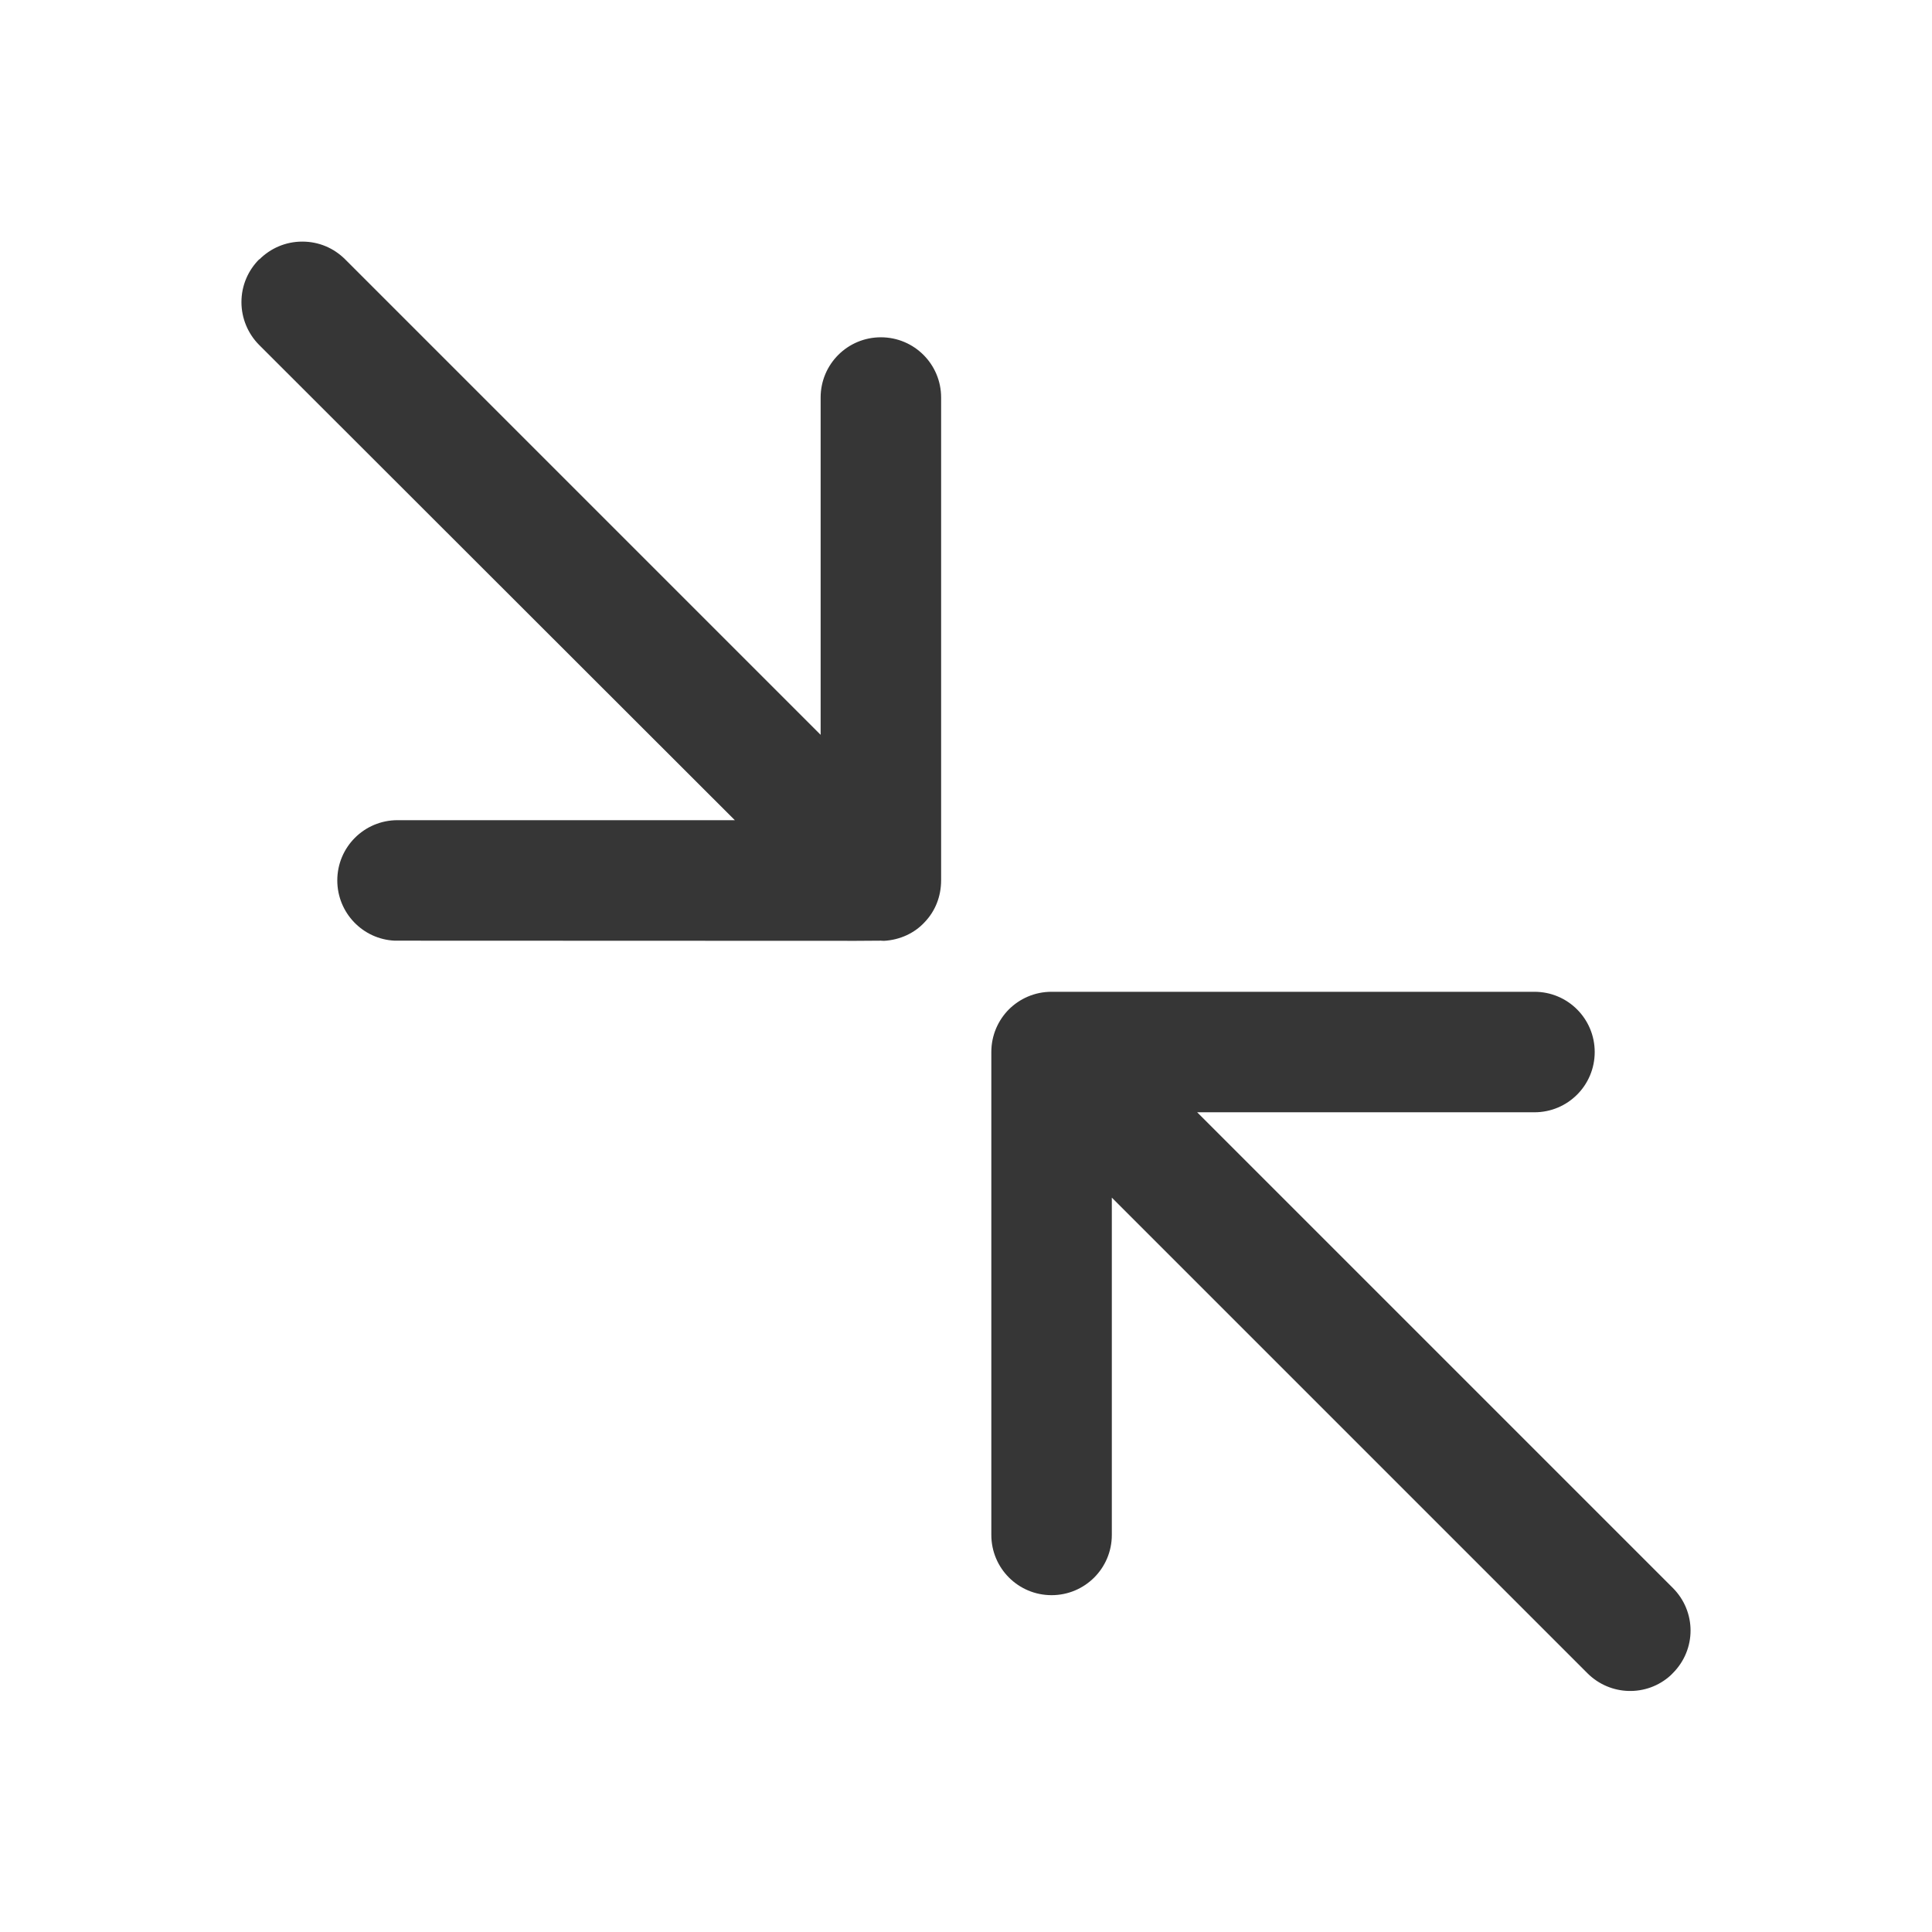
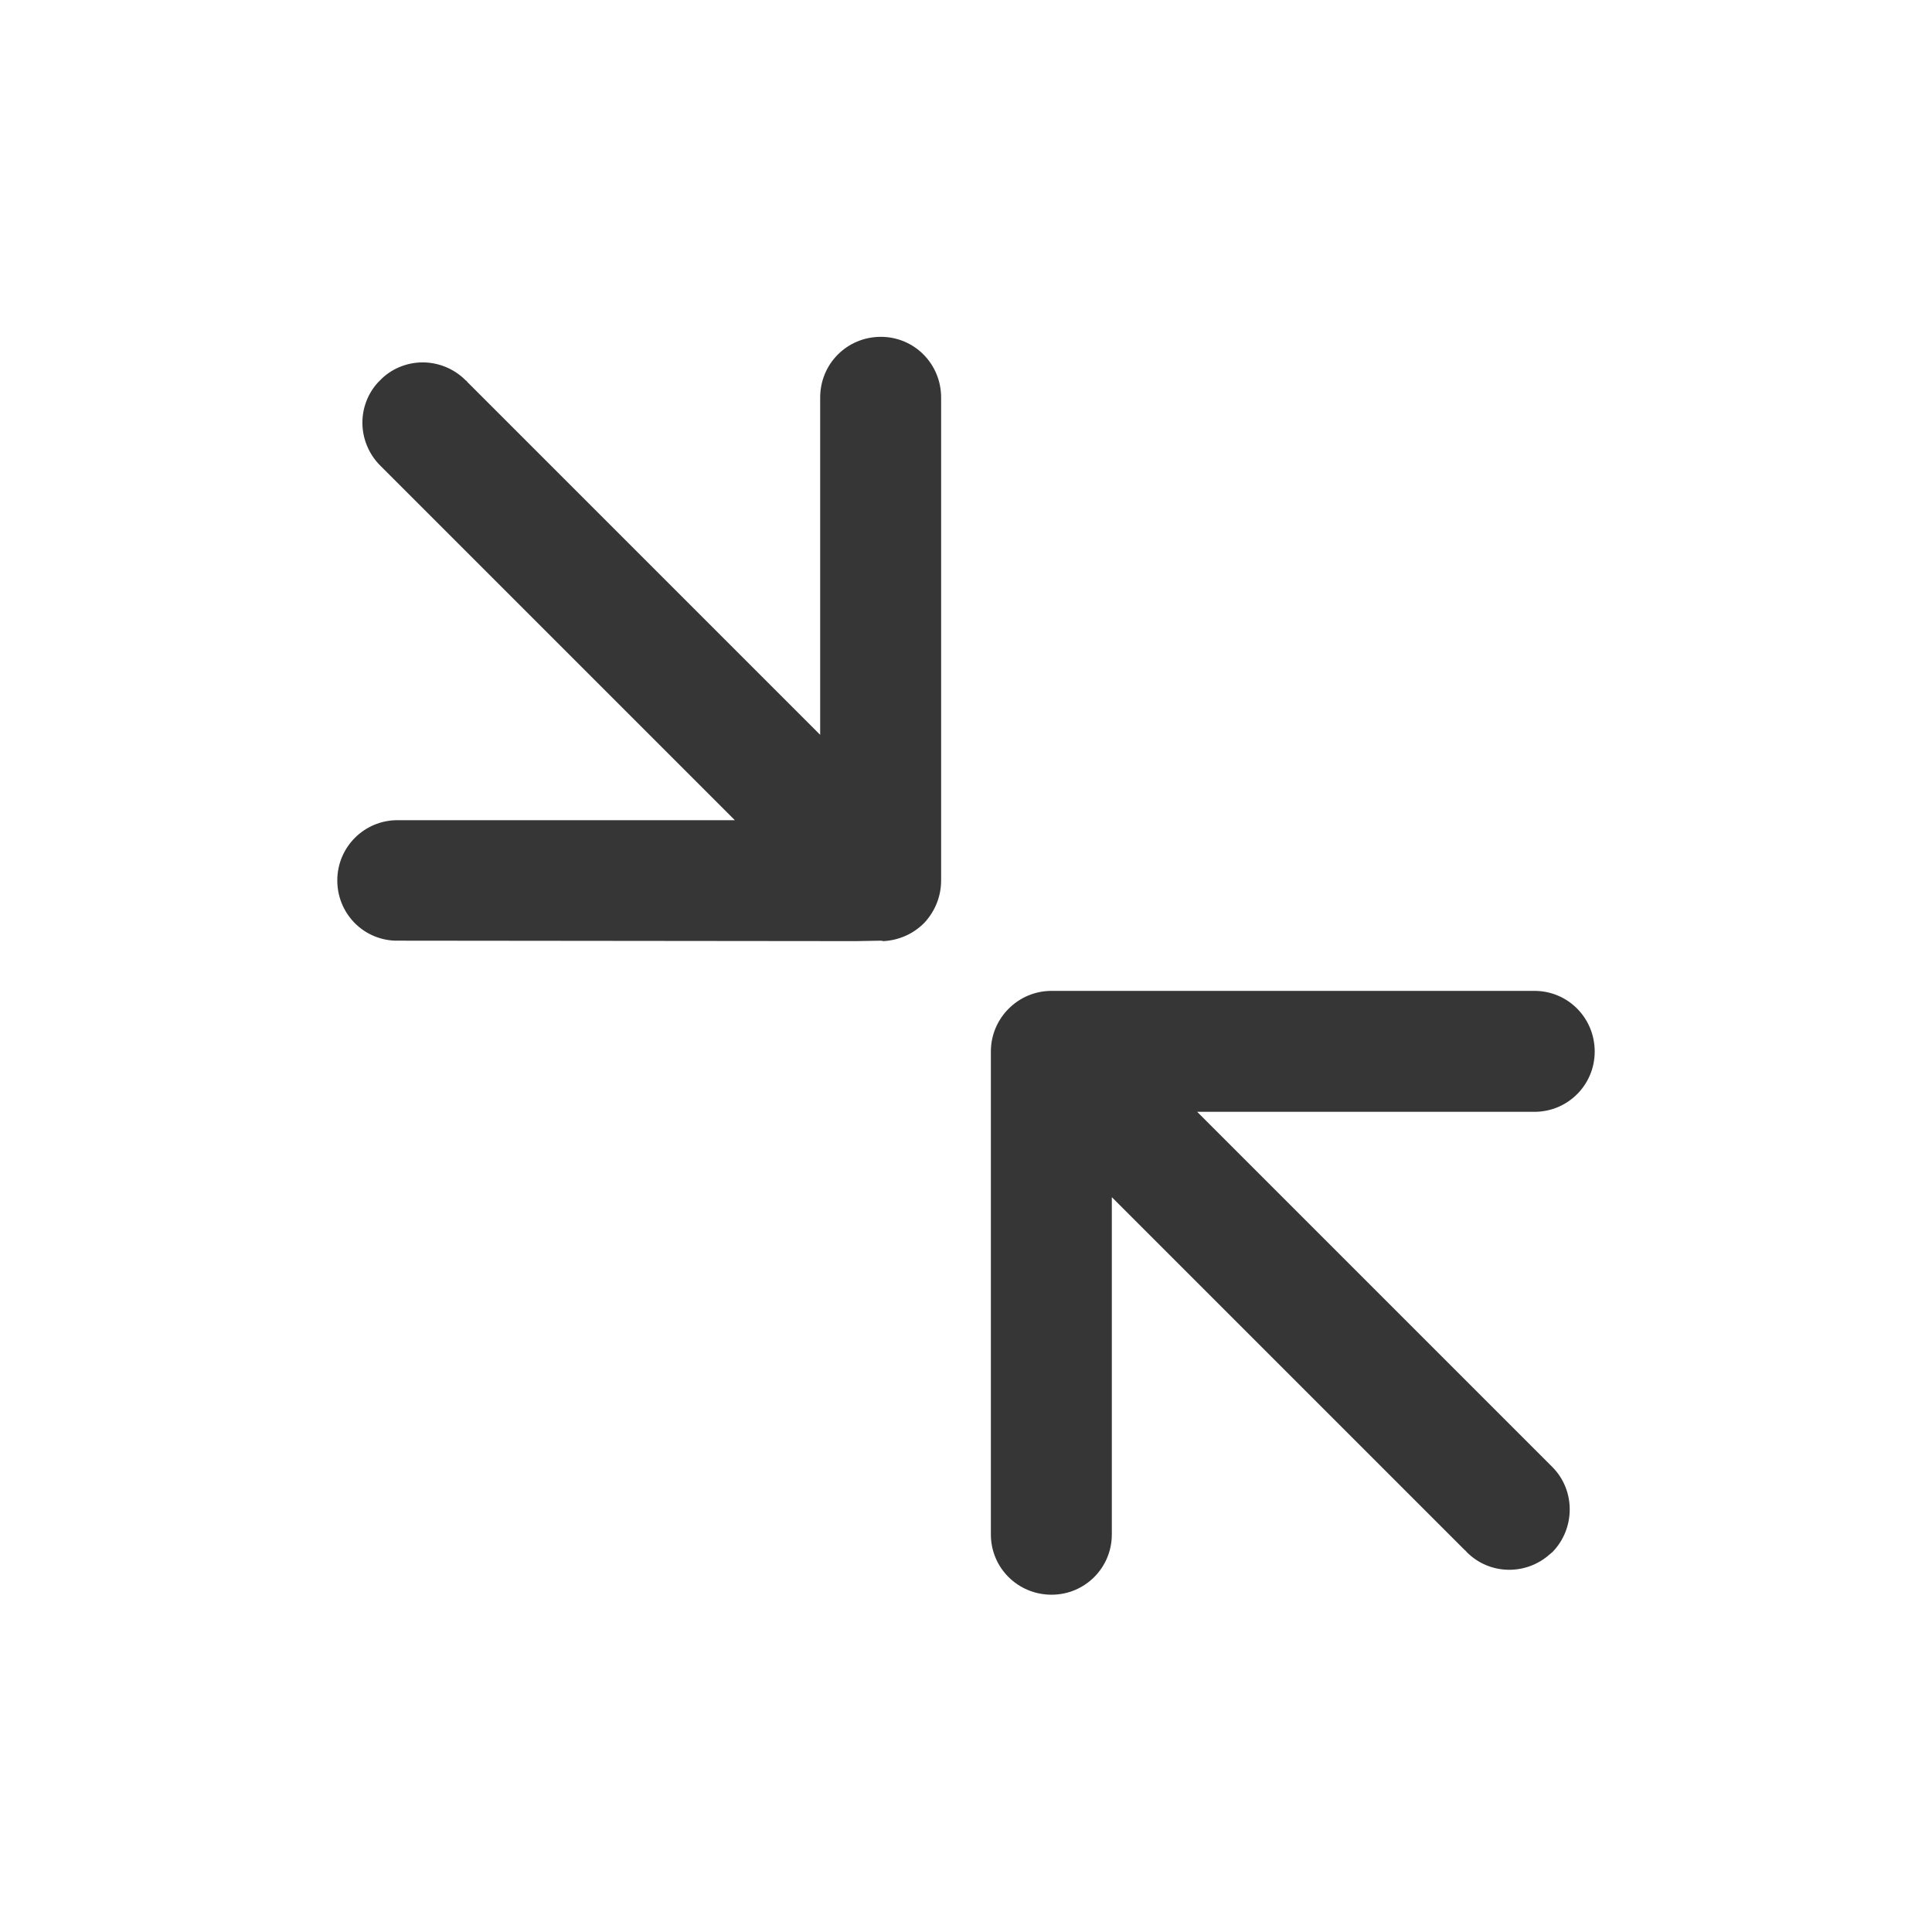
<svg xmlns="http://www.w3.org/2000/svg" width="16" height="16" viewBox="0 0 4.233 4.233" version="1.1" id="svg5">
  <defs id="defs2" />
-   <path id="rect846-1" style="fill:#363636;stroke-width:0.086" d="m 0.568,0.568 c -0.024,0.024 -0.039,0.057 -0.039,0.094 -3.54e-6,0.035 0.014,0.069 0.039,0.094 l 0.004,0.004 L 1.61,1.797 H 0.871 c -0.073,0 -0.132,0.059 -0.132,0.132 6.3e-7,0.071 0.056,0.129 0.126,0.132 0.002,1.132e-4 0.004,0 0.007,0 l 1.004,3.655e-4 0.054,-3.655e-4 c 0.002,0 0.005,4.787e-4 0.007,3.655e-4 0.035,-0.002 0.067,-0.017 0.089,-0.041 0.023,-0.024 0.036,-0.056 0.036,-0.092 1e-7,-0.002 1.132e-4,-0.004 1e-7,-0.007 L 2.062,1.875 2.062,0.871 c -1e-7,-0.073 -0.059,-0.132 -0.132,-0.132 -0.073,-5e-8 -0.132,0.059 -0.132,0.132 l 1e-7,0.739 -1.038,-1.038 c 0,0 -3.6541e-4,-3.6541e-4 -3.6541e-4,-3.6541e-4 0,0 -3.6541e-4,-3.6541e-4 -3.6541e-4,-3.6541e-4 0,0 -3.654e-4,-3.6541e-4 -3.654e-4,-3.6541e-4 0,0 -3.6541e-4,-3.654e-4 -3.6541e-4,-3.654e-4 0,0 -3.6541e-4,-3.6541e-4 -3.6541e-4,-3.6541e-4 0,0 -3.6541e-4,-3.6541e-4 -3.6541e-4,-3.6541e-4 0,0 -3.654e-4,-3.6541e-4 -3.654e-4,-3.6541e-4 0,0 -3.6541e-4,-3.654e-4 -3.6541e-4,-3.654e-4 0,0 -3.6541e-4,-3.6541e-4 -3.6541e-4,-3.6541e-4 0,0 -3.6541e-4,-3.6541e-4 -3.6541e-4,-3.6541e-4 -0.025,-0.025 -0.058,-0.039 -0.094,-0.039 -0.037,3.82e-6 -0.07,0.015 -0.094,0.039 z m 1.643,1.643 c -0.024,0.024 -0.039,0.057 -0.039,0.094 0,0.002 -1.202e-4,0.004 0,0.007 v 0.048 1.003 c -10e-8,0.073 0.059,0.132 0.132,0.132 0.073,2e-7 0.132,-0.059 0.132,-0.132 l -10e-8,-0.739 1.037,1.037 c 0.002,0.002 0.003,0.003 0.005,0.005 0.05,0.05 0.13,0.052 0.182,0.005 0.002,-0.002 0.003,-0.003 0.005,-0.005 0.052,-0.052 0.052,-0.135 0,-0.187 l -0.005,-0.005 -1.037,-1.037 0.739,2e-7 c 0.073,4.9e-6 0.132,-0.059 0.132,-0.132 1e-7,-0.073 -0.059,-0.132 -0.132,-0.132 l -1.003,1e-7 h -0.055 c -0.037,-1e-7 -0.07,0.015 -0.094,0.039 z" />
+   <path id="rect846-1" style="fill:#363636;stroke-width:0.086" d="M 1.93 0.738 C 1.856 0.738 1.797 0.797 1.797 0.871 L 1.797 1.61 L 1.023 0.836 L 1.023 0.836 L 1.023 0.835 L 1.022 0.835 L 1.022 0.835 L 1.022 0.834 L 1.021 0.834 L 1.021 0.834 L 1.02 0.833 L 1.02 0.833 L 1.02 0.833 C 0.995 0.808 0.961 0.794 0.926 0.794 C 0.89 0.794 0.856 0.809 0.833 0.833 C 0.809 0.856 0.794 0.89 0.794 0.926 C 0.794 0.961 0.808 0.995 0.833 1.02 L 0.836 1.023 L 1.61 1.797 L 0.871 1.797 C 0.798 1.797 0.739 1.856 0.739 1.929 C 0.739 2 0.794 2.058 0.865 2.061 C 0.867 2.061 0.869 2.061 0.871 2.061 L 1.875 2.062 L 1.93 2.061 C 1.932 2.061 1.934 2.062 1.936 2.062 C 1.971 2.06 2.003 2.045 2.026 2.021 C 2.048 1.997 2.062 1.965 2.062 1.929 C 2.062 1.927 2.062 1.925 2.062 1.922 L 2.062 1.875 L 2.062 0.871 C 2.062 0.797 2.003 0.738 1.93 0.738 z M 2.304 2.171 C 2.267 2.171 2.234 2.186 2.21 2.21 C 2.186 2.234 2.171 2.267 2.171 2.304 C 2.171 2.306 2.171 2.308 2.171 2.31 L 2.171 2.359 L 2.171 3.362 C 2.171 3.435 2.23 3.494 2.304 3.494 C 2.377 3.494 2.436 3.435 2.436 3.362 L 2.436 2.623 L 3.209 3.396 C 3.211 3.397 3.212 3.399 3.214 3.401 C 3.264 3.451 3.344 3.452 3.396 3.405 C 3.398 3.404 3.399 3.402 3.401 3.401 C 3.452 3.349 3.452 3.265 3.401 3.214 L 3.396 3.209 L 2.623 2.436 L 3.362 2.436 C 3.435 2.436 3.494 2.377 3.494 2.304 C 3.494 2.23 3.435 2.171 3.362 2.171 L 2.359 2.171 L 2.304 2.171 z " />
</svg>
